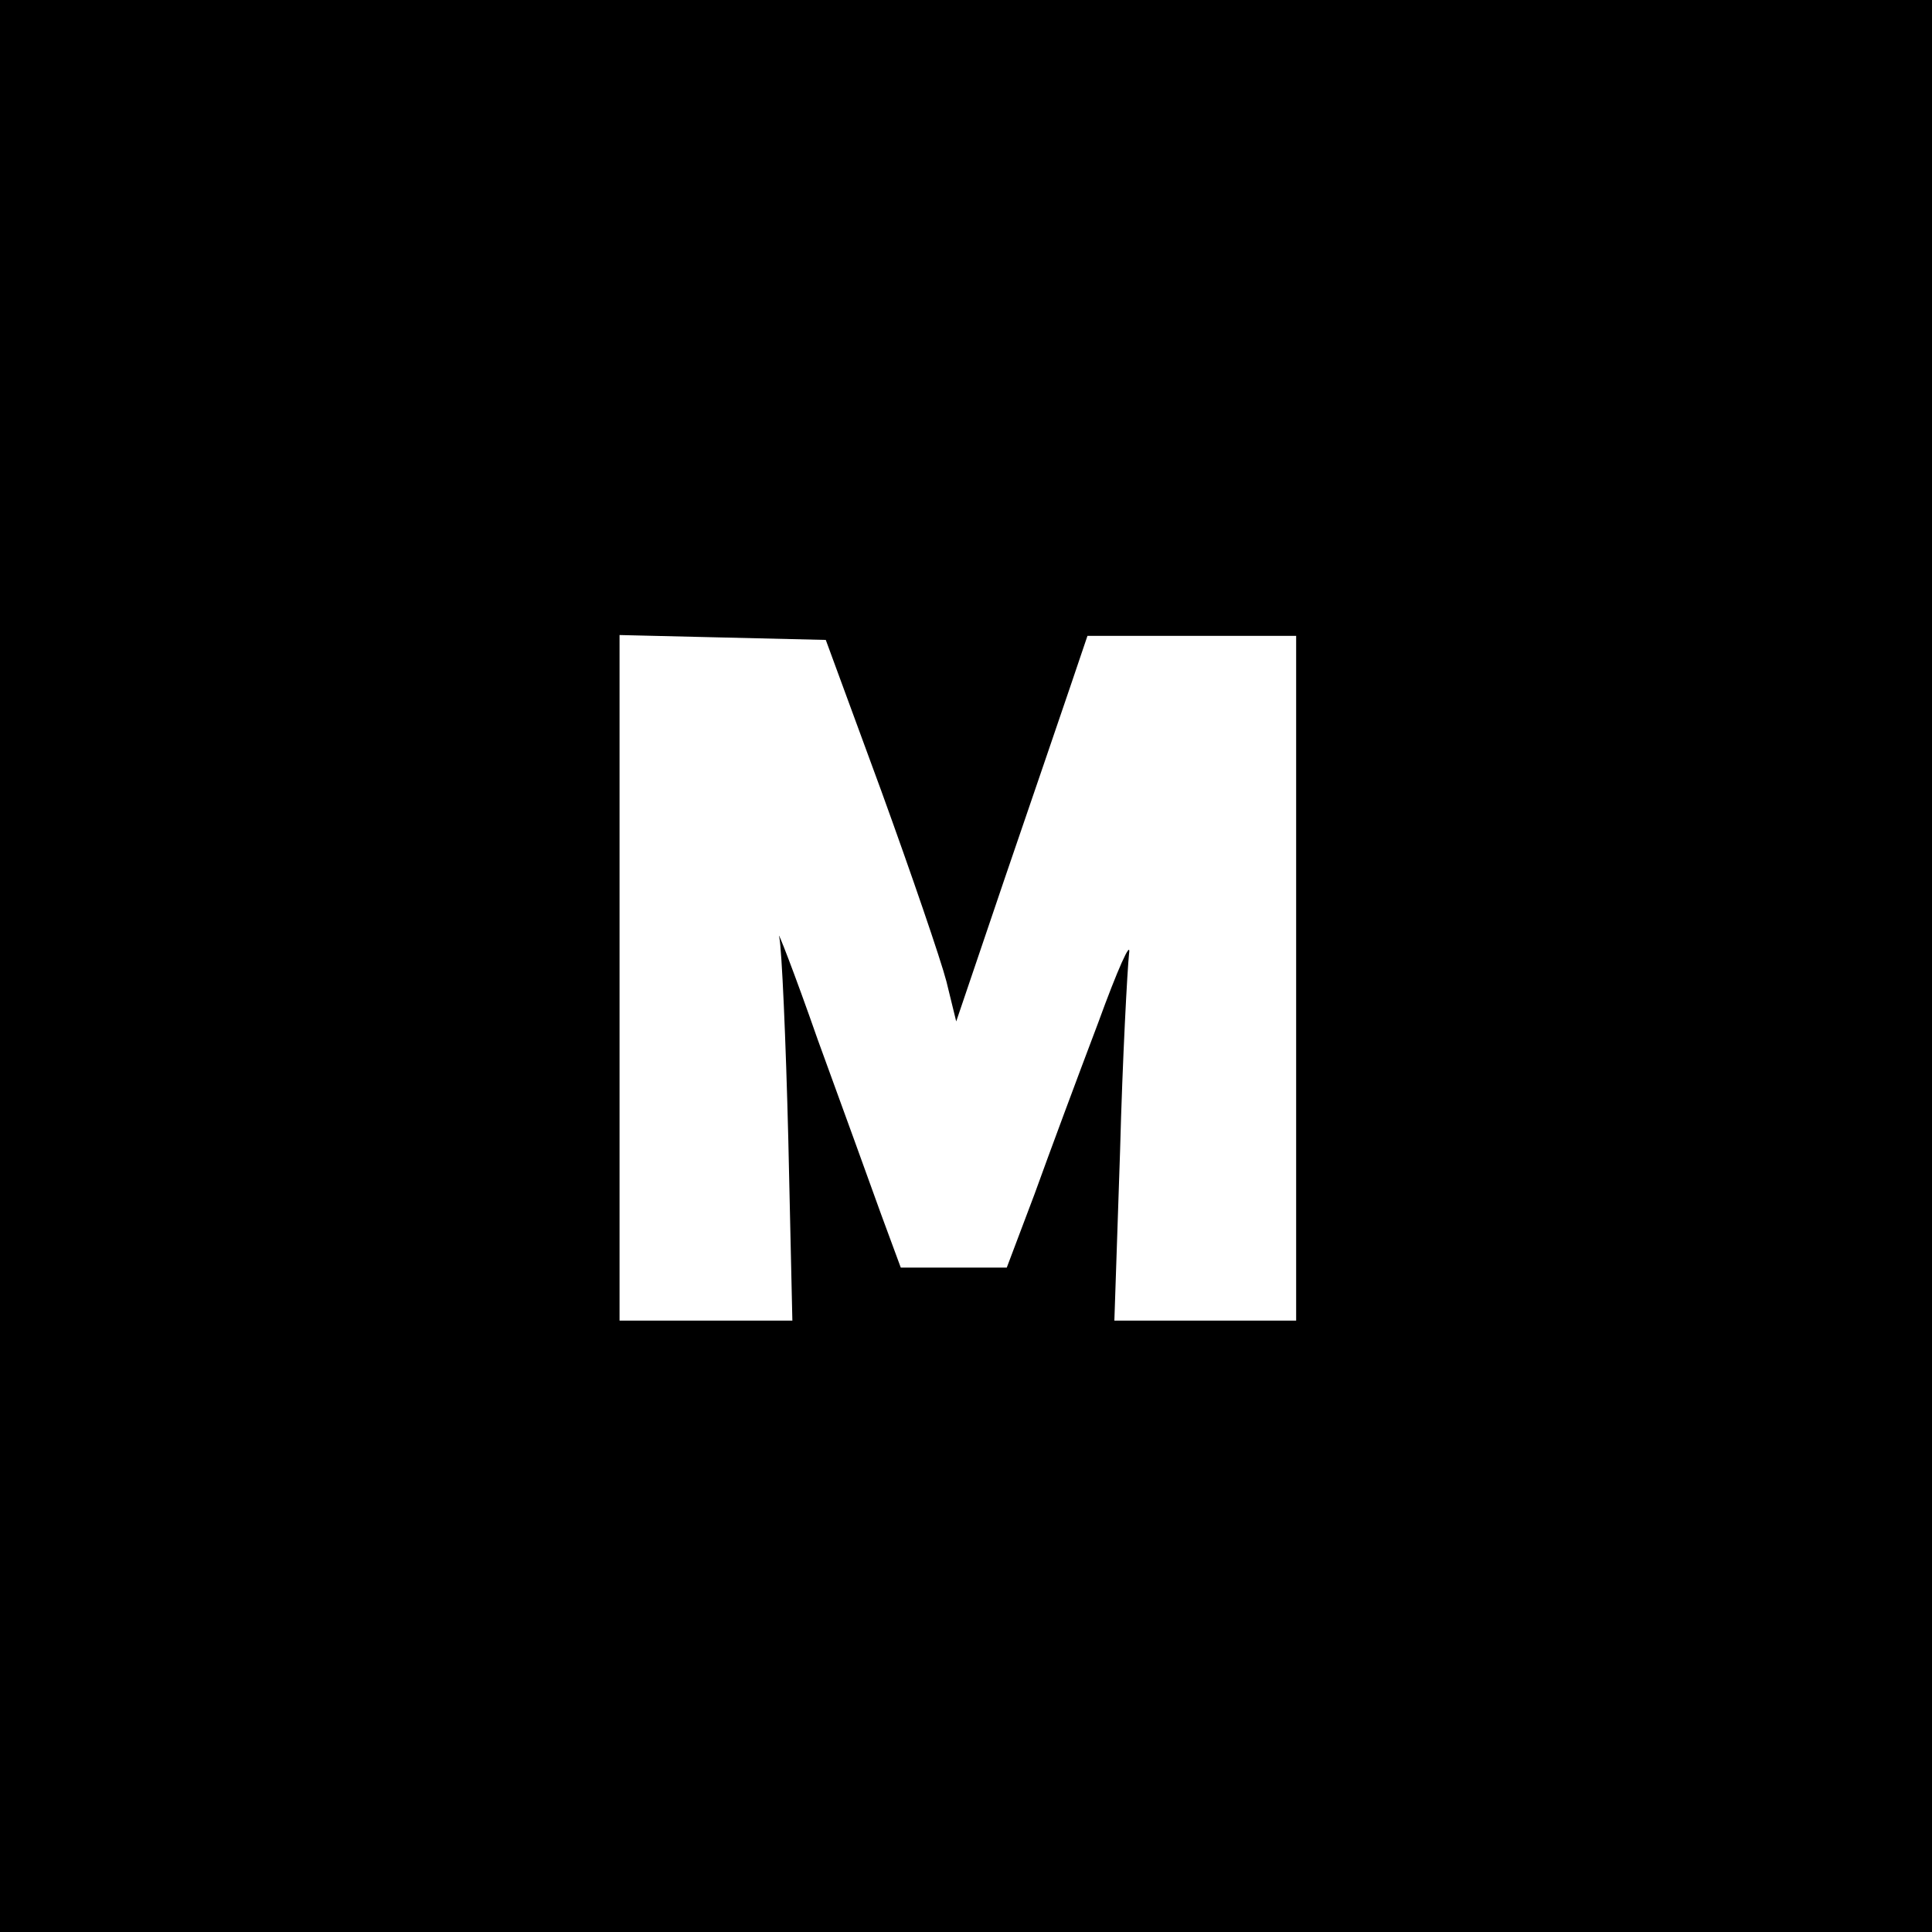
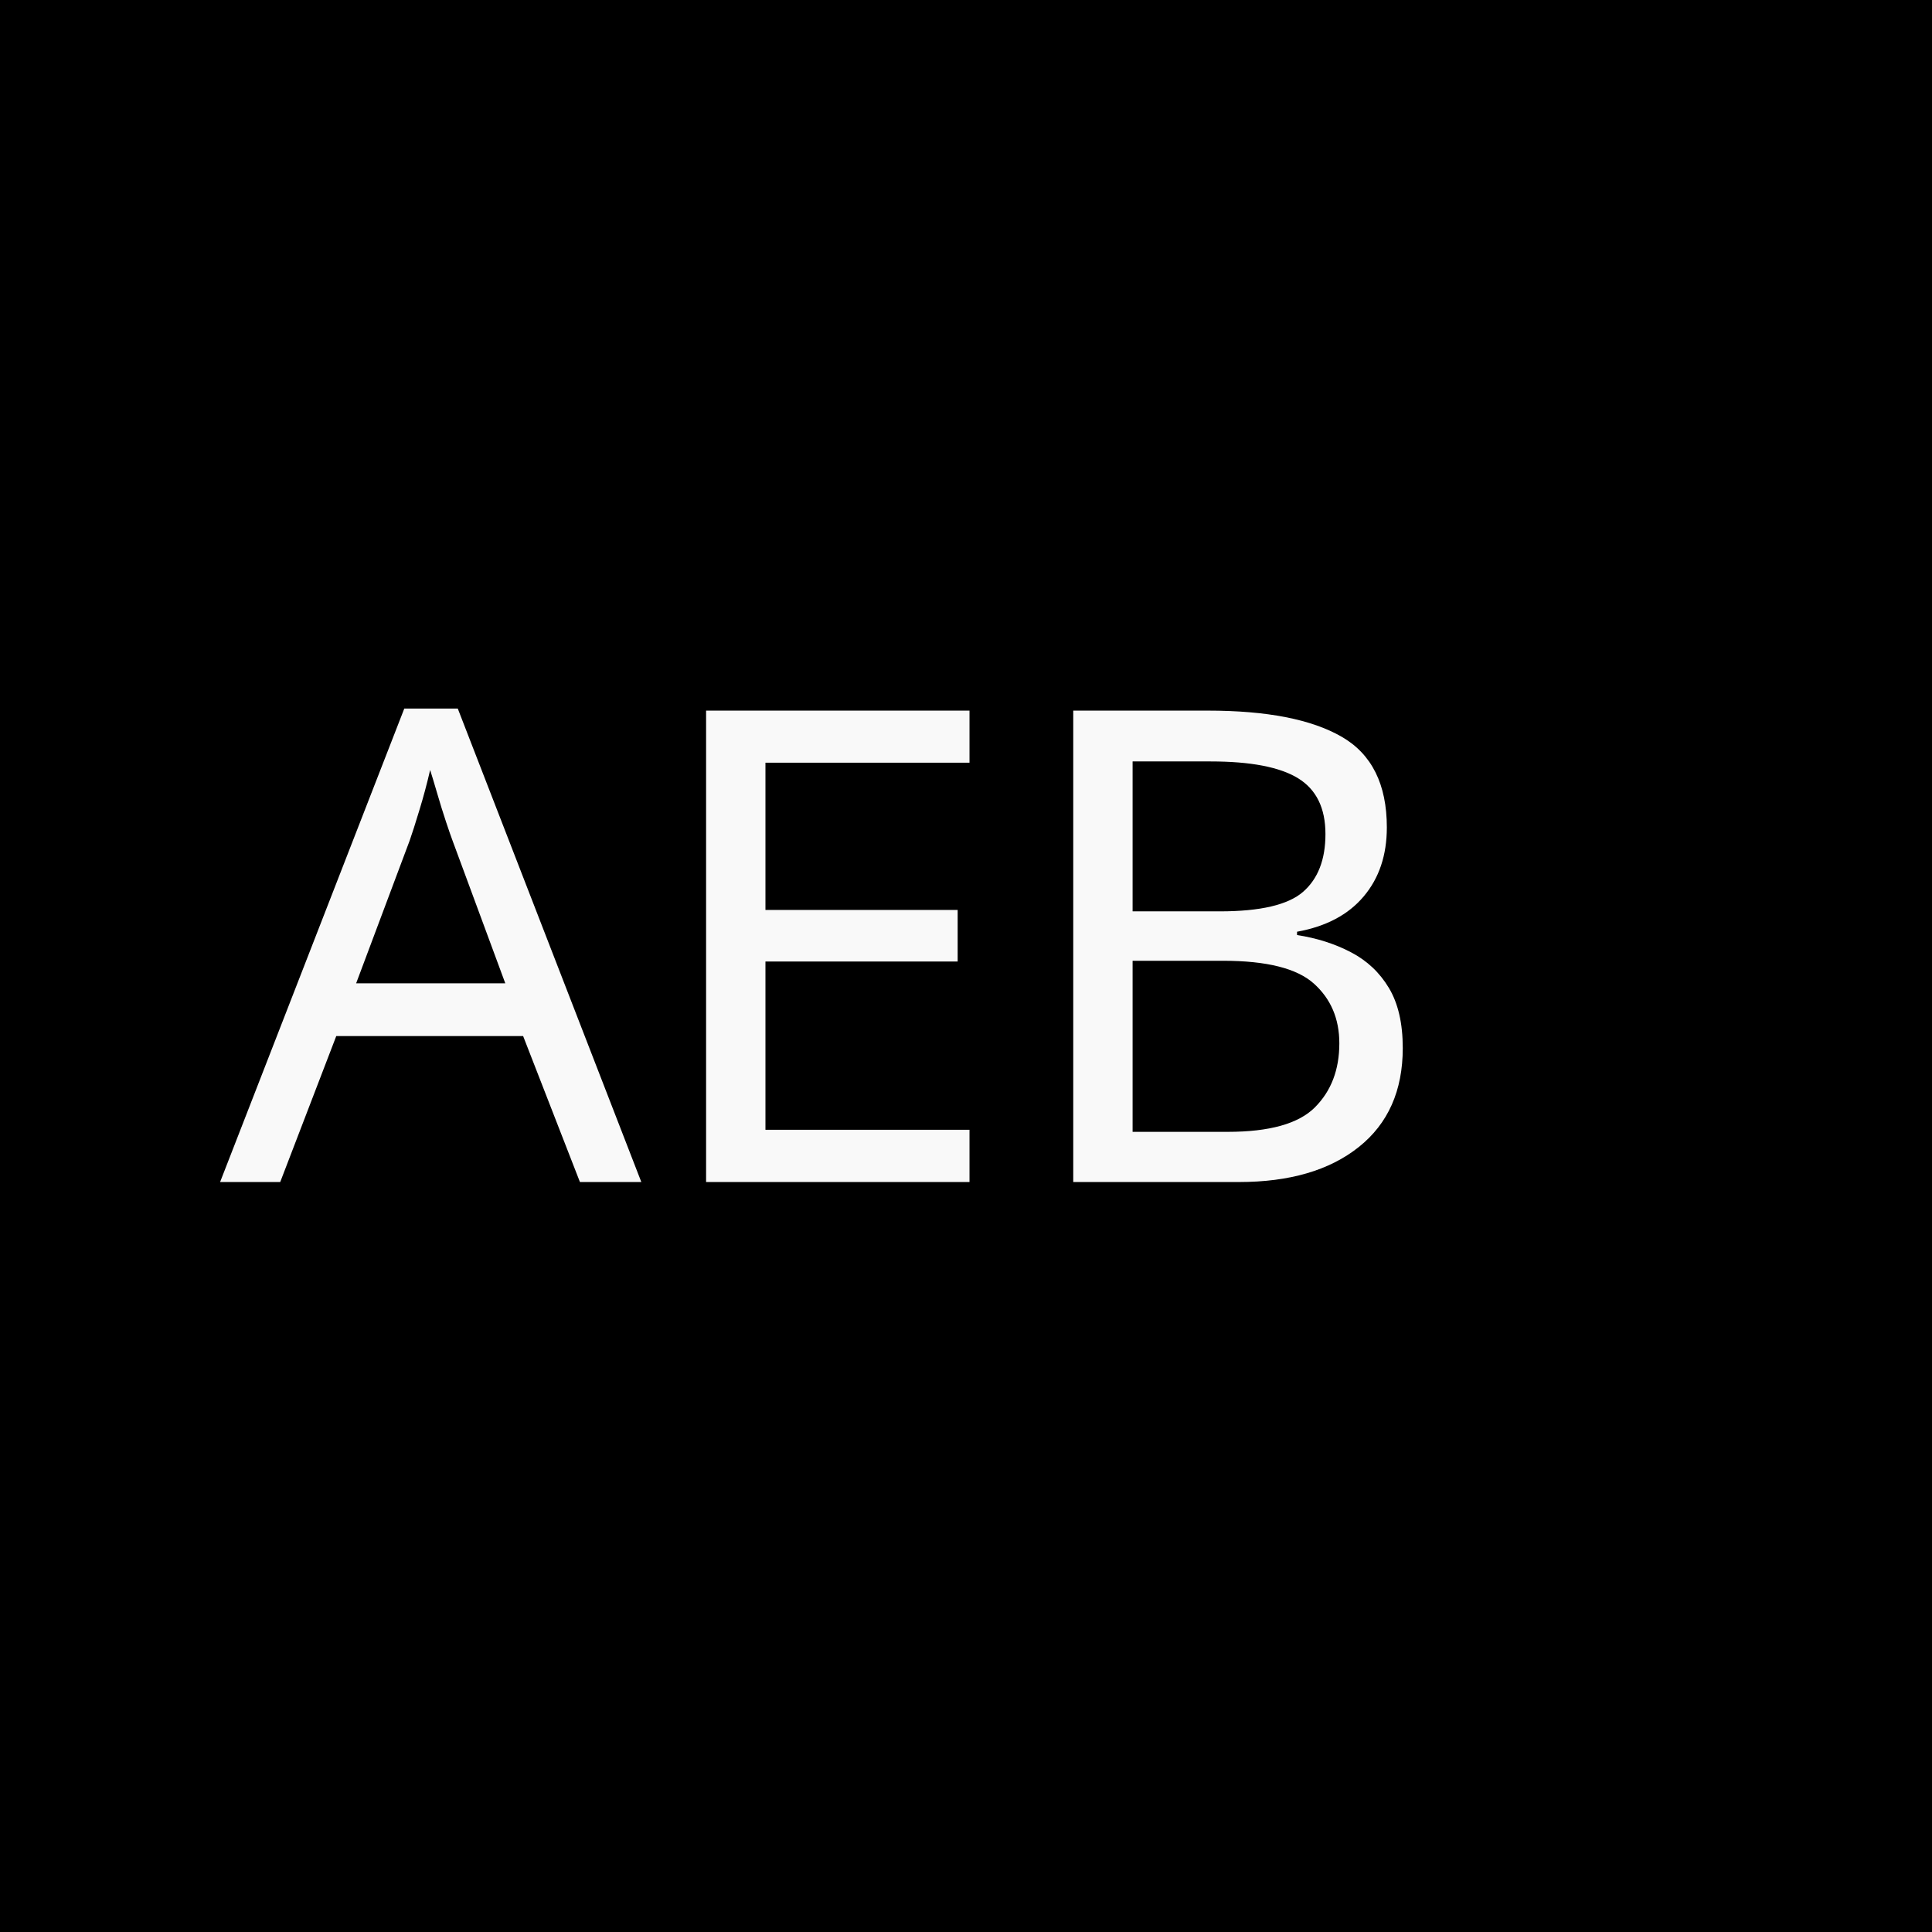
- <svg xmlns="http://www.w3.org/2000/svg" version="1.0" width="237pt" height="237pt" viewBox="0 0 237 237" preserveAspectRatio="xMidYMid meet">
-   <g transform="translate(0,237) scale(0.1,-0.1)" fill="#000000" stroke="none">
-     <path d="M0 1185 l0 -1185 1185 0 1185 0 0 1185 0 1185 -1185 0 -1185 0 0 -1185z m1081 215 c37 -102 73 -207 80 -234 l12 -49 59 174 c33 96 69 202 81 237 l21 62 128 0 128 0 0 -420 0 -420 -111 0 -112 0 7 208 c3 114 9 223 11 242 3 19 -14 -19 -38 -85 -25 -66 -60 -160 -78 -210 l-34 -90 -65 0 -65 0 -24 65 c-13 36 -48 133 -78 215 -29 83 -51 139 -47 125 3 -14 8 -125 11 -247 l5 -223 -106 0 -106 0 0 420 0 421 126 -3 127 -3 68 -185z" />
-   </g>
+ <svg xmlns="http://www.w3.org/2000/svg" version="1.1" id="Layer_1" x="0px" y="0px" width="237px" height="237px" viewBox="0 0 237 237" enable-background="new 0 0 237 237" xml:space="preserve">
+   <rect x="-62" y="-34" width="317" height="299" />
+   <text transform="matrix(1 0 0 1 27 145)" fill="#F9F9F9" font-family="'Arial-Black'" font-size="81">AEB</text>
</svg>
